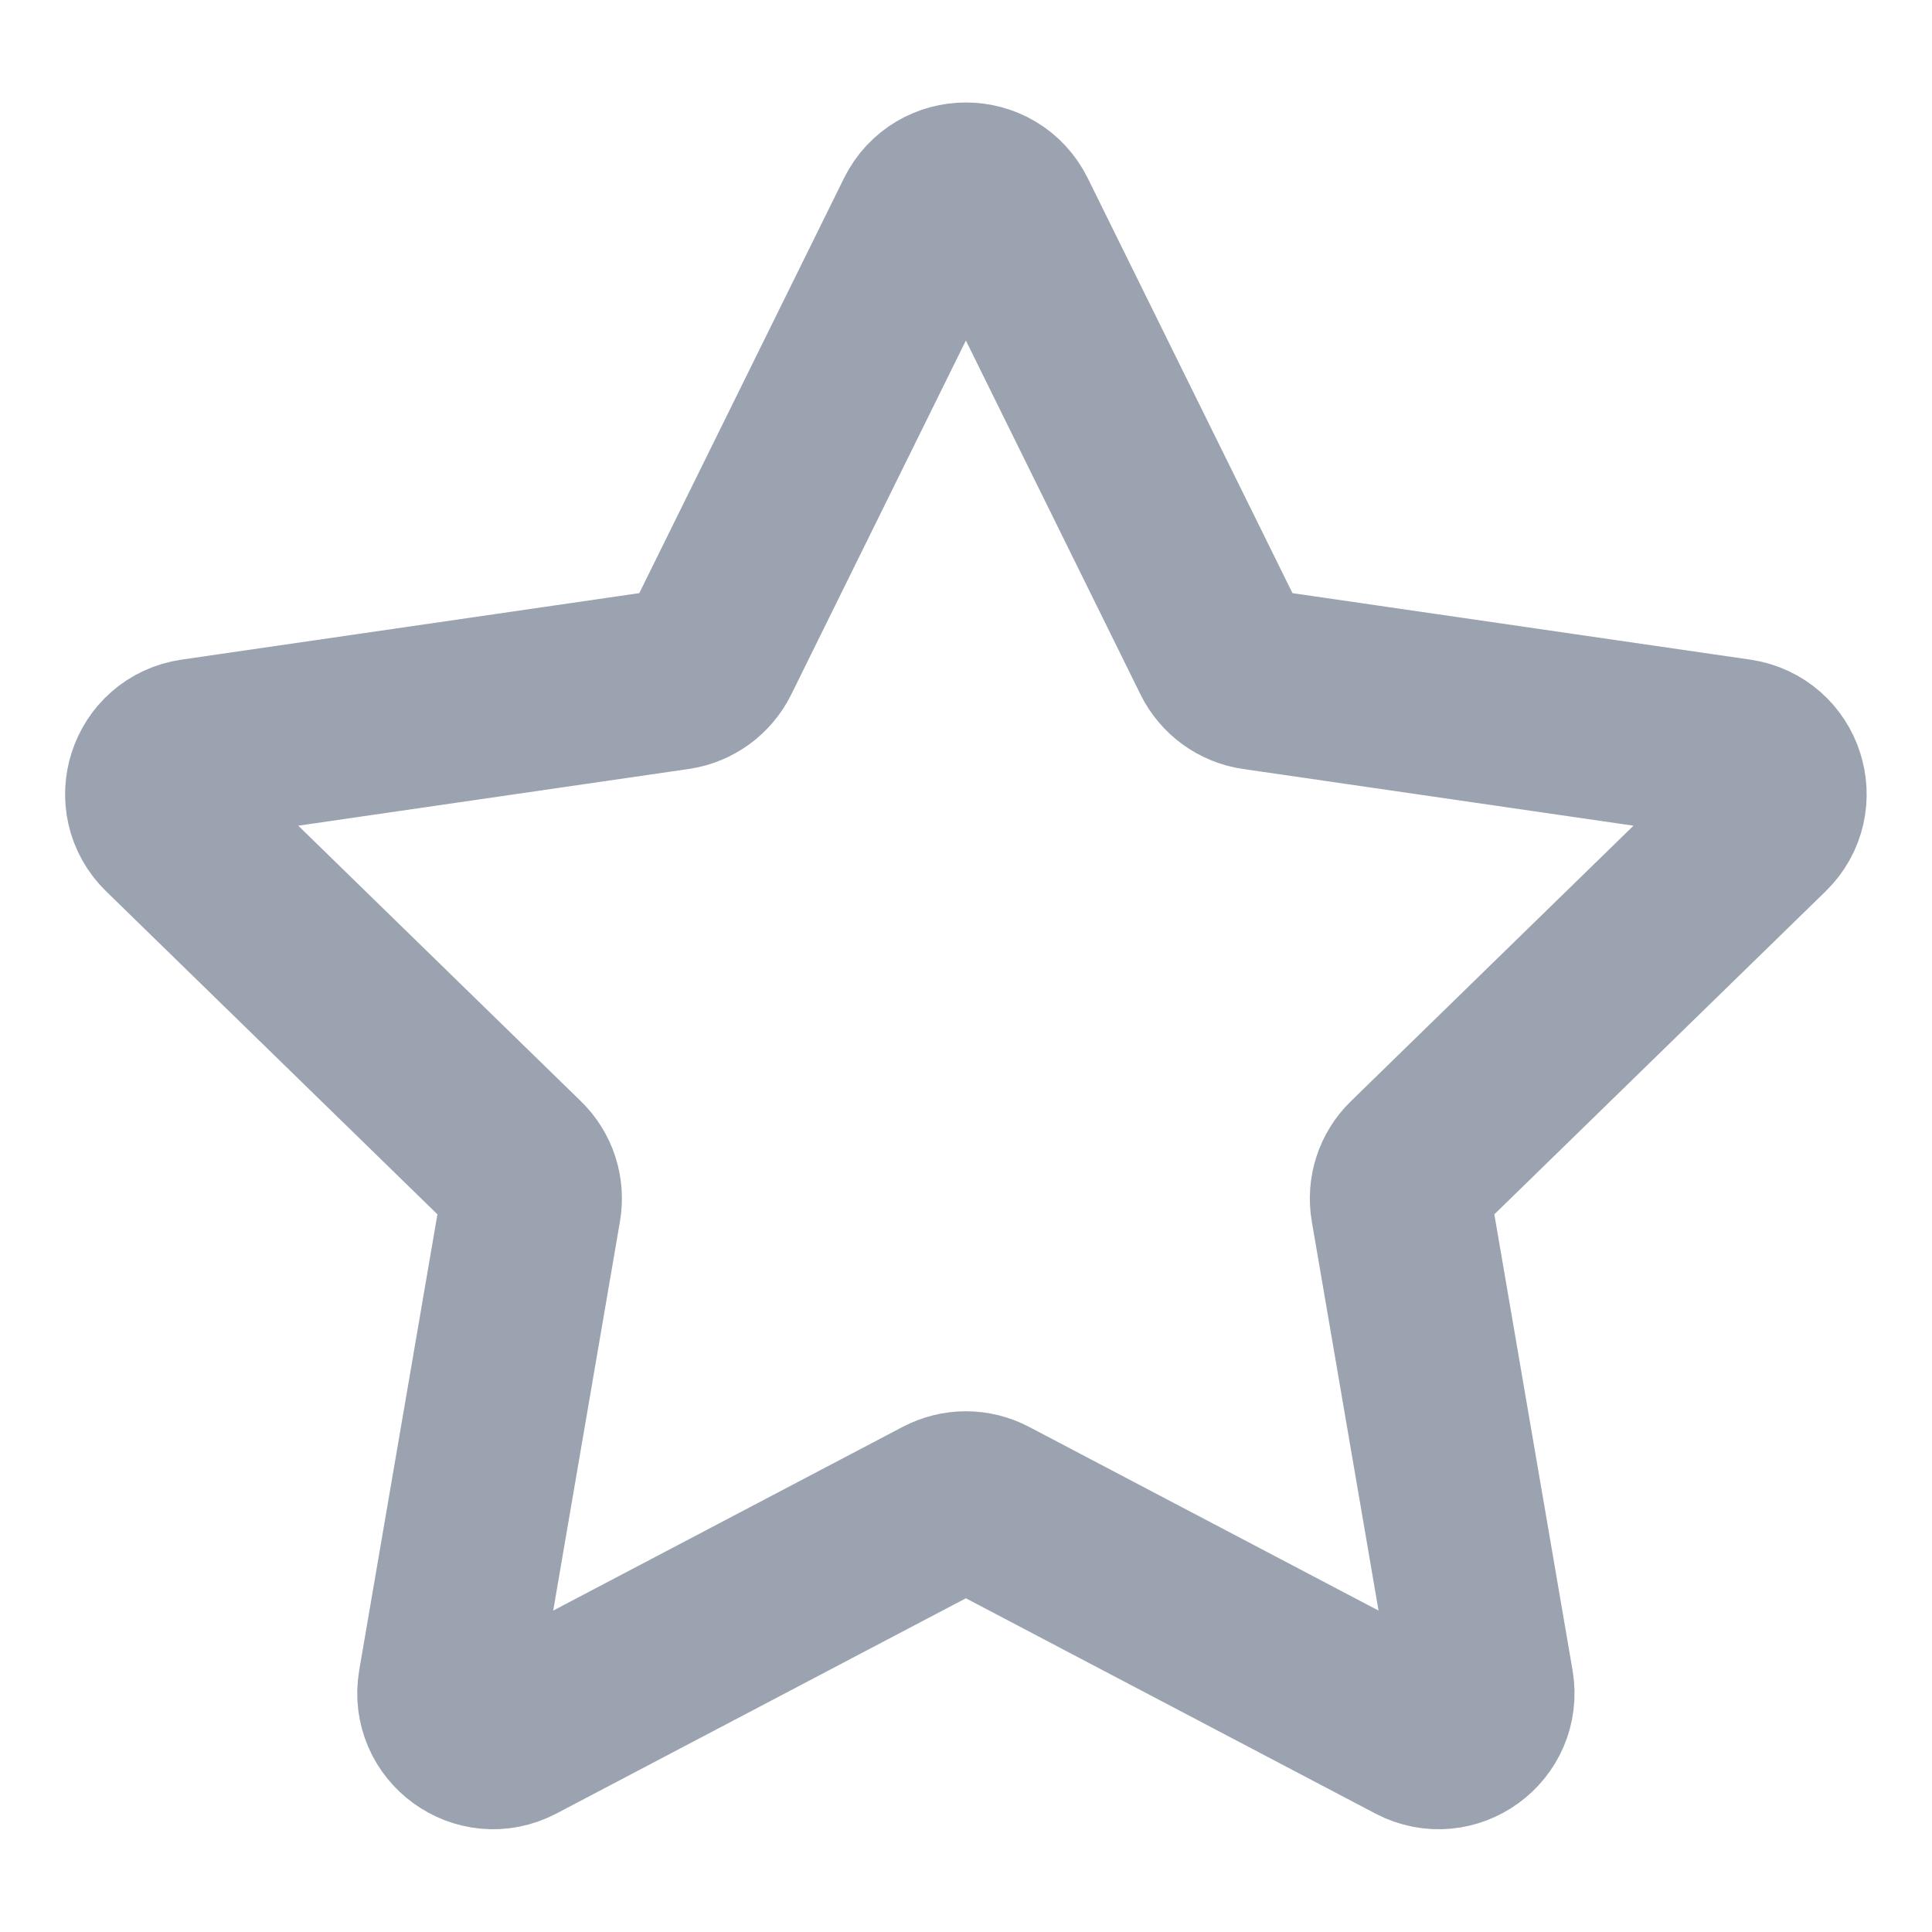
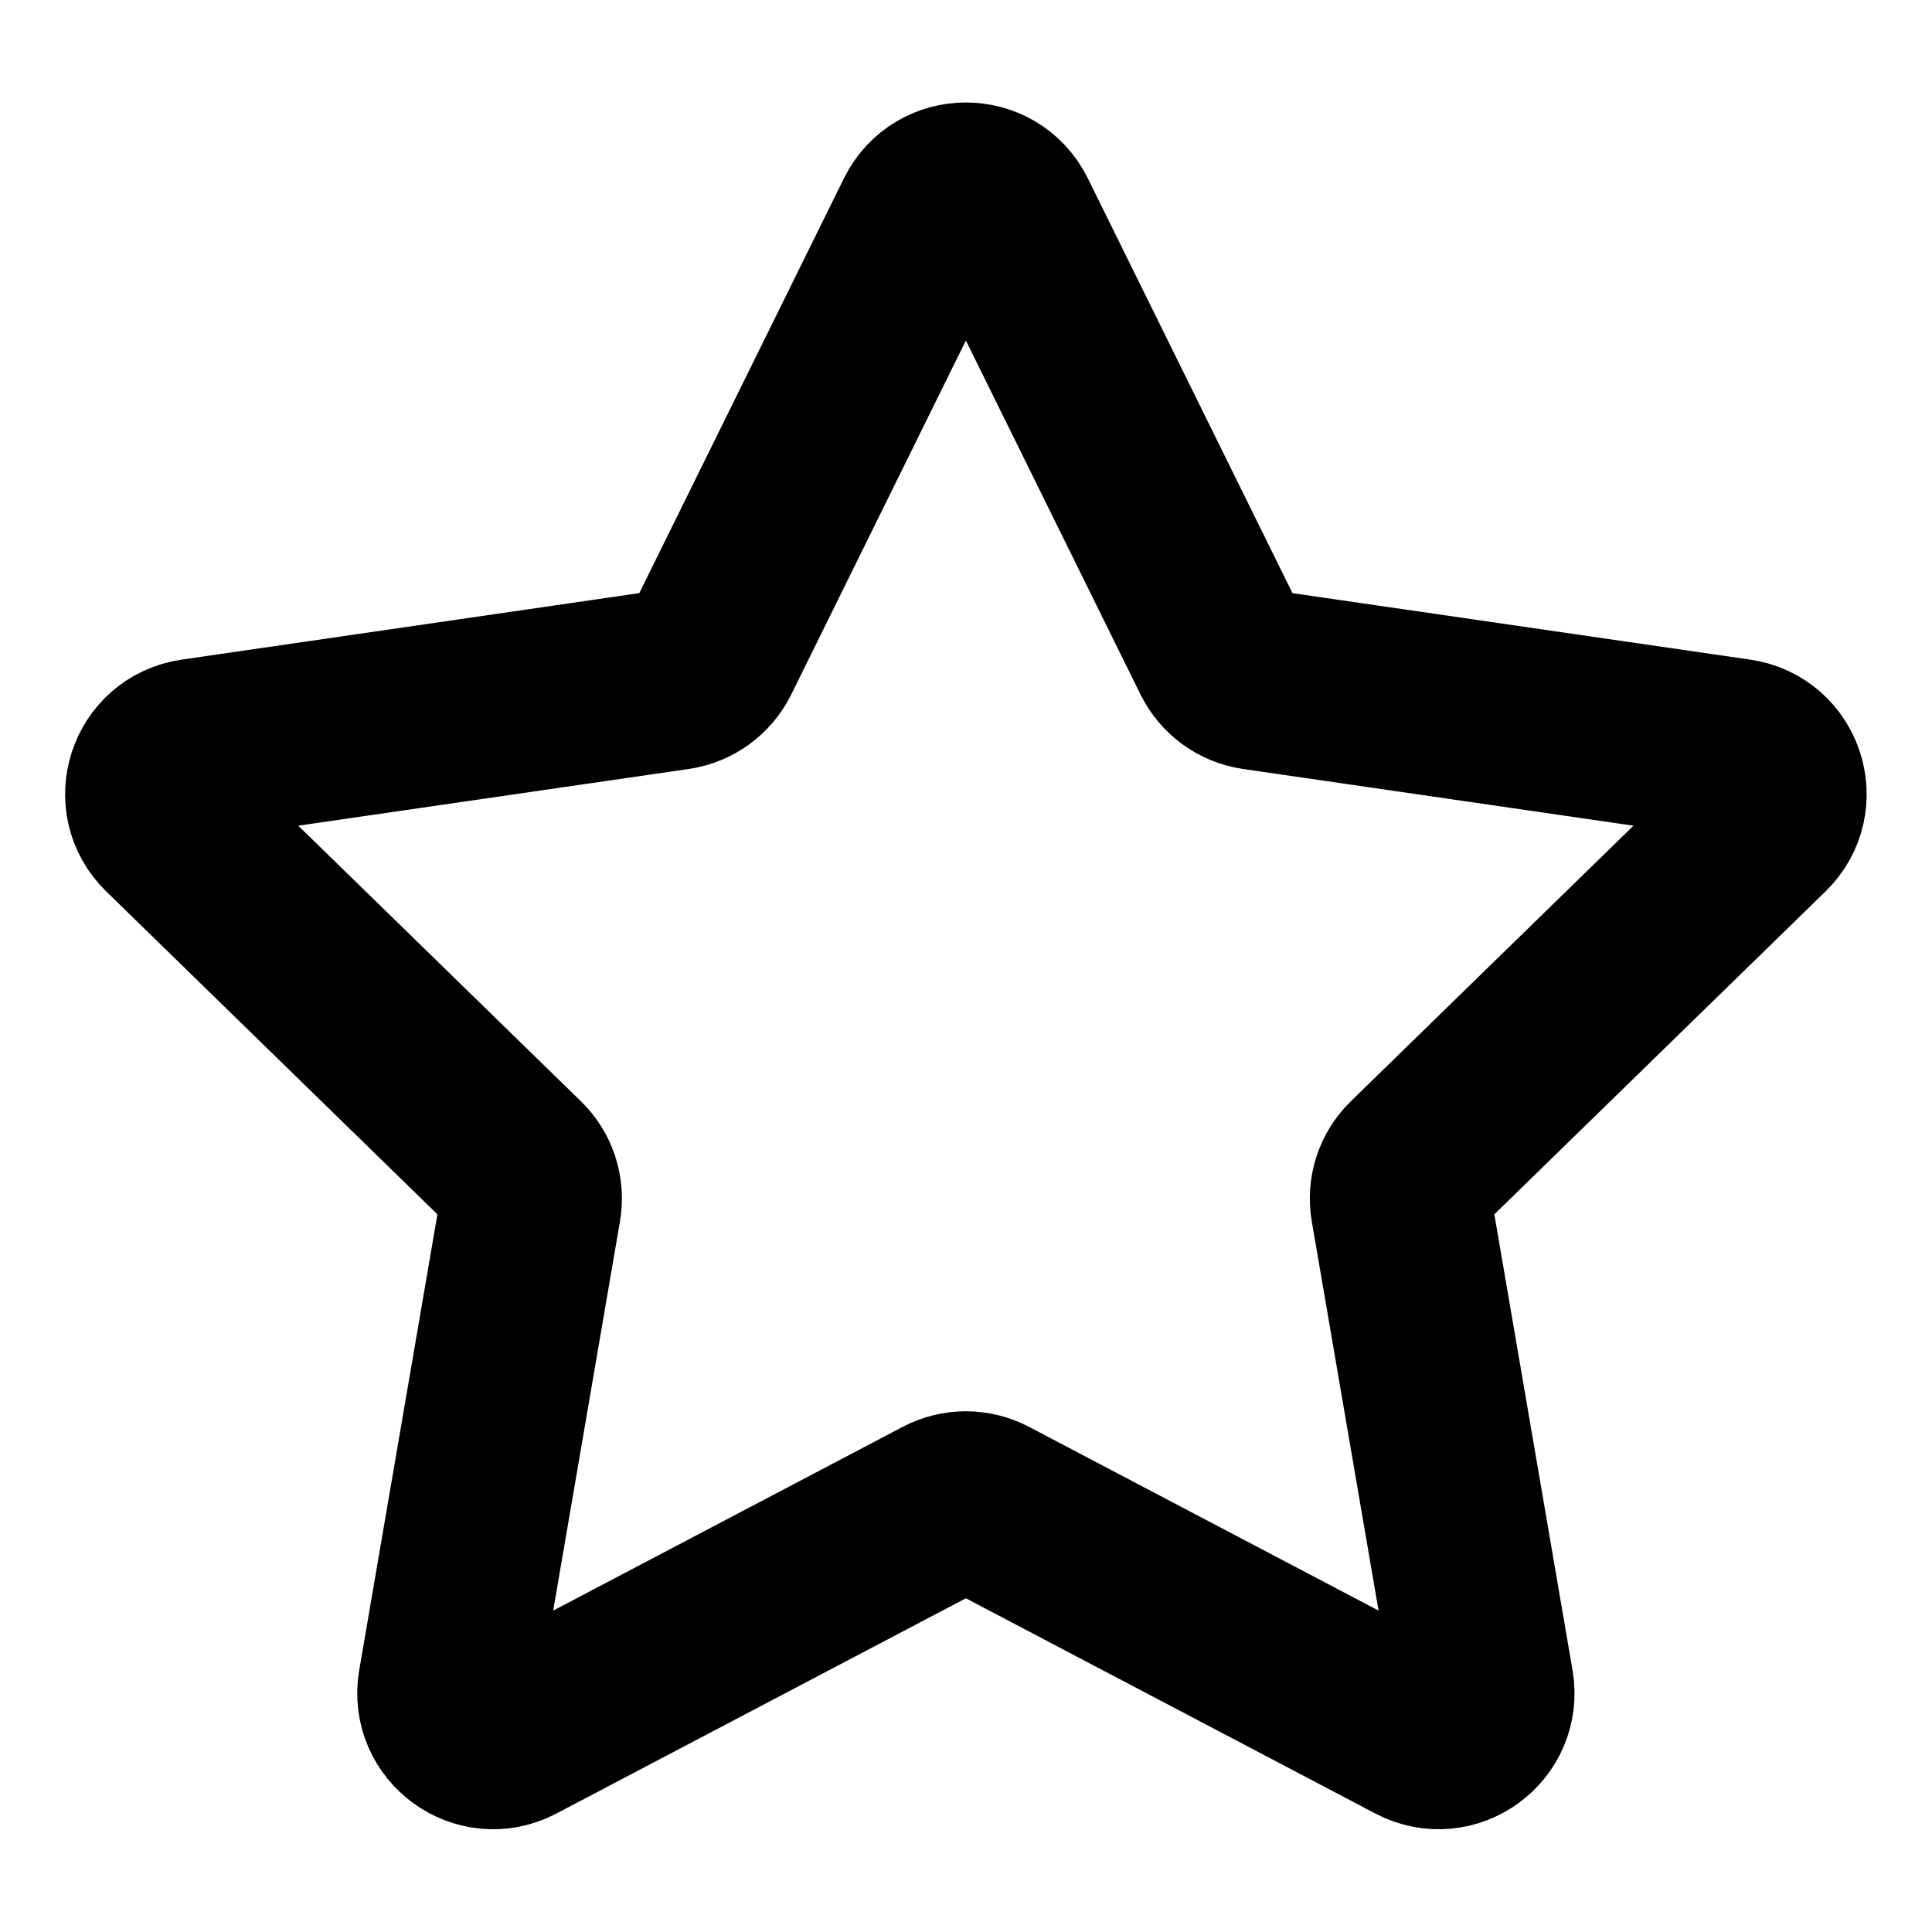
- <svg xmlns="http://www.w3.org/2000/svg" width="16" height="16" viewBox="0 0 16 16" fill="none">
-   <path d="M7.662 1.808C7.8 1.529 8.198 1.529 8.336 1.808L10.118 5.42C10.173 5.531 10.279 5.608 10.401 5.626L14.387 6.205C14.695 6.25 14.818 6.628 14.595 6.845L11.711 9.657C11.622 9.743 11.582 9.867 11.603 9.989L12.284 13.959C12.336 14.266 12.014 14.5 11.739 14.355L8.174 12.481C8.064 12.423 7.934 12.423 7.824 12.481L4.259 14.355C3.984 14.5 3.662 14.266 3.714 13.959L4.395 9.989C4.416 9.867 4.376 9.743 4.287 9.657L1.403 6.845C1.18 6.628 1.303 6.25 1.611 6.205L5.597 5.626C5.719 5.608 5.825 5.531 5.88 5.42L7.662 1.808Z" stroke="#9AA3AF" stroke-width="1.5" stroke-linejoin="round" />
+ <svg xmlns="http://www.w3.org/2000/svg" width="100%" height="100%" viewBox="0 0 16 16" fill="none">
+   <path d="M7.662 1.808C7.8 1.529 8.198 1.529 8.336 1.808L10.118 5.42C10.173 5.531 10.279 5.608 10.401 5.626L14.387 6.205C14.695 6.25 14.818 6.628 14.595 6.845L11.711 9.657C11.622 9.743 11.582 9.867 11.603 9.989L12.284 13.959C12.336 14.266 12.014 14.5 11.739 14.355L8.174 12.481C8.064 12.423 7.934 12.423 7.824 12.481L4.259 14.355C3.984 14.5 3.662 14.266 3.714 13.959L4.395 9.989C4.416 9.867 4.376 9.743 4.287 9.657L1.403 6.845C1.18 6.628 1.303 6.25 1.611 6.205L5.597 5.626C5.719 5.608 5.825 5.531 5.88 5.42L7.662 1.808Z" stroke="currentColor" stroke-width="1.5" stroke-linejoin="round" />
</svg>
